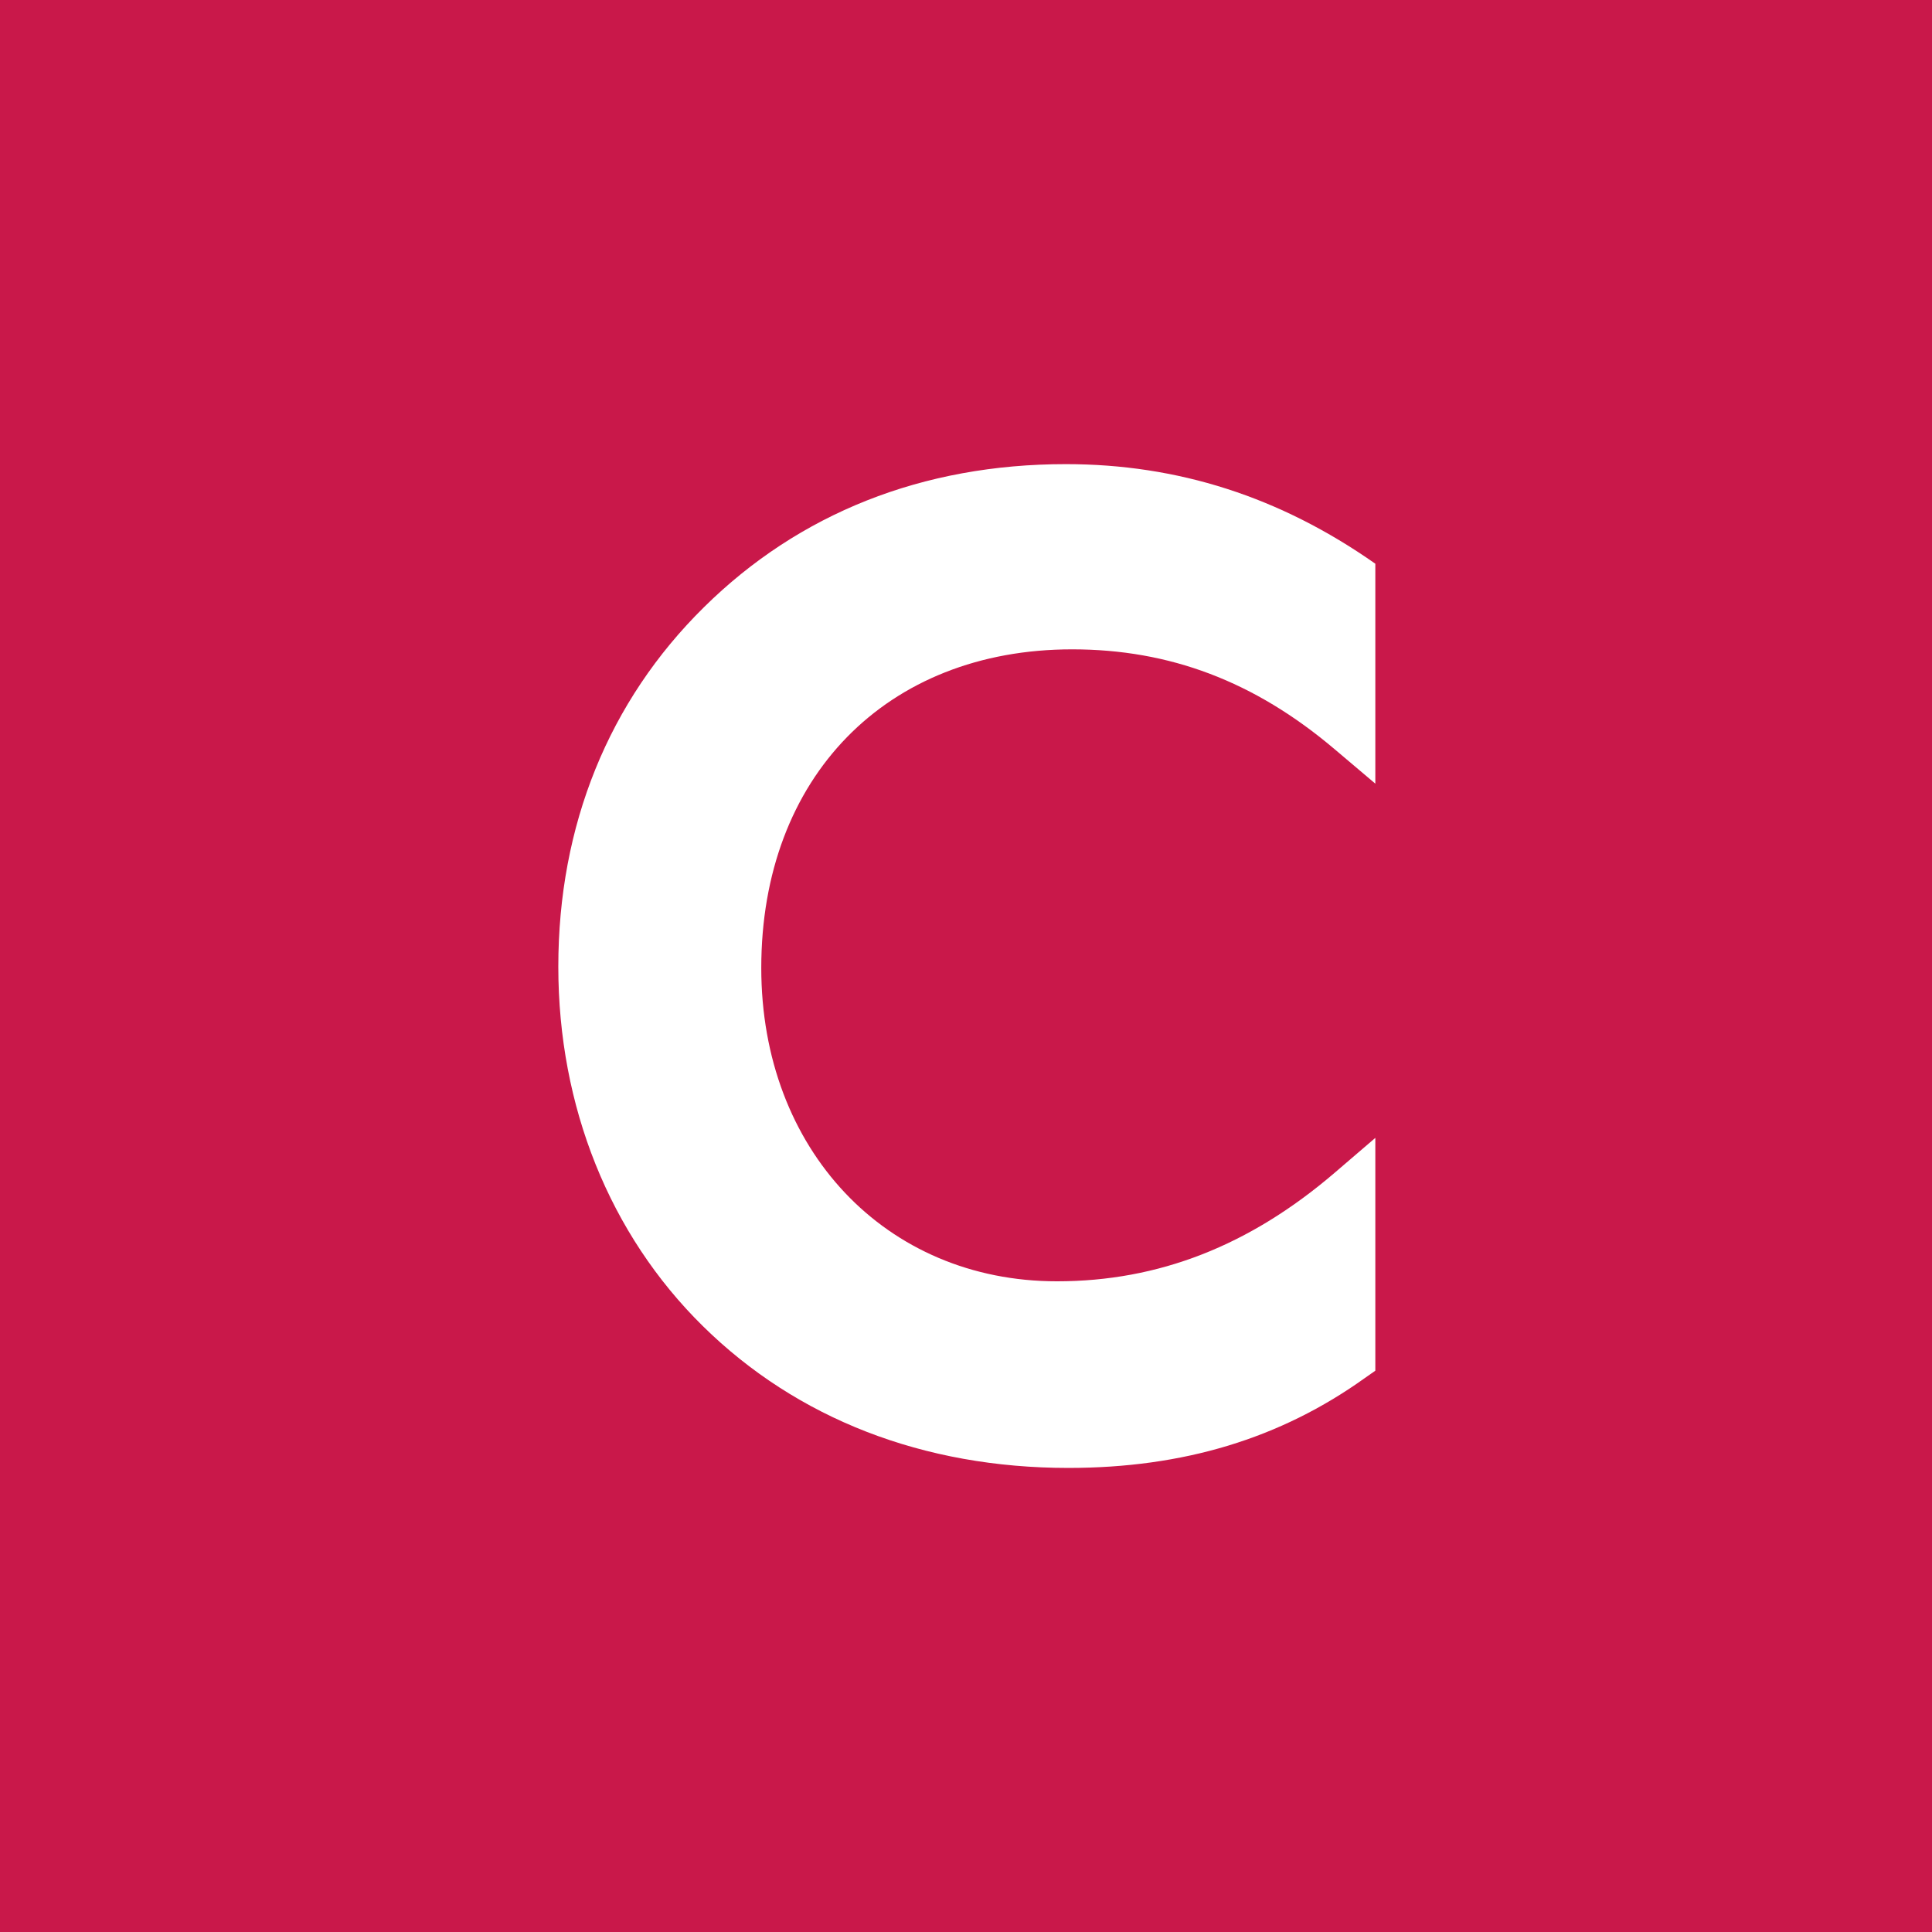
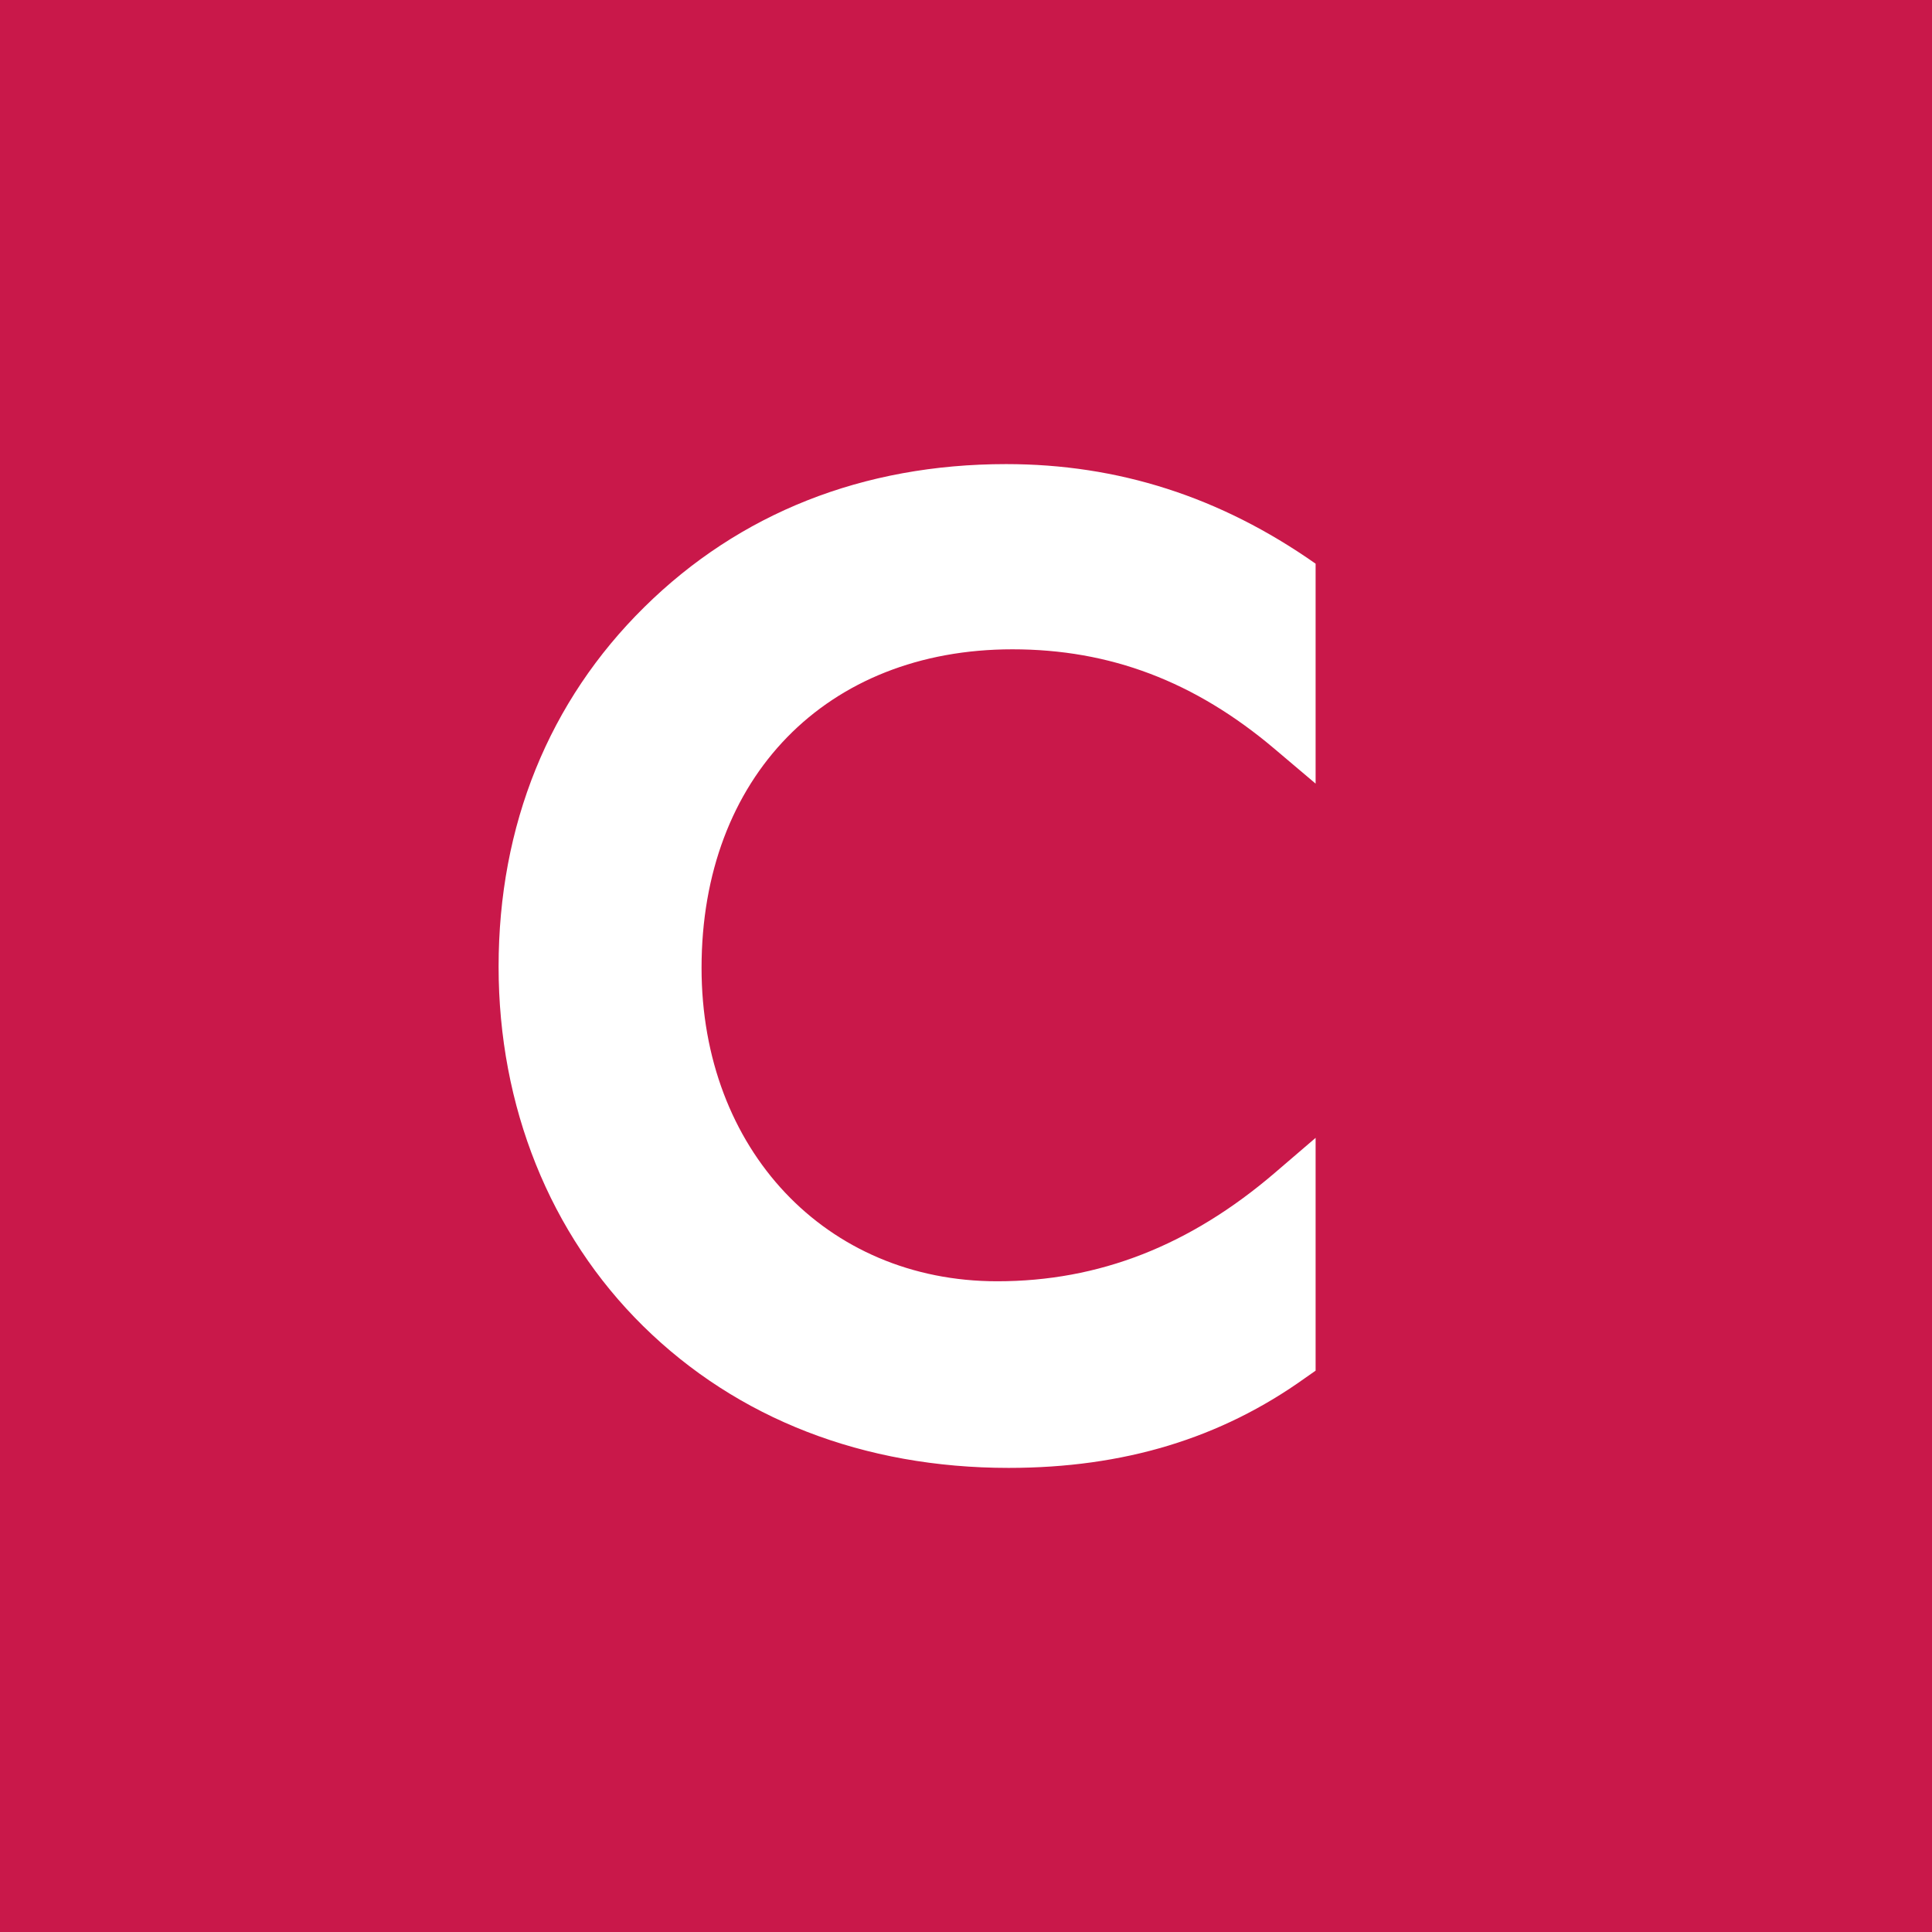
- <svg xmlns="http://www.w3.org/2000/svg" viewBox="0 0 512 512">
-   <rect width="512" height="512" fill="#c9184a" />
-   <g transform="translate(147.75,123) scale(41.63) translate(-135.33,-132.79)">
-     <path d="M138.566 132.79c.711 0 1.362.207 1.97.634v1.4l-.26-.22c-.51-.432-1.05-.635-1.67-.635-1.184 0-1.979.815-1.979 2.028 0 1.156.792 1.995 1.882 1.995.647 0 1.225-.226 1.767-.69l.26-.223v1.482l-.067.047c-.538.385-1.155.572-1.887.572-.923 0-1.728-.313-2.327-.903-.594-.585-.92-1.398-.92-2.288 0-.899.32-1.69.928-2.289.604-.596 1.39-.91 2.303-.91z" fill="#ffffff" />
+ <svg xmlns="http://www.w3.org/2000/svg" viewBox="0 0 512 512" version="1.1" id="svg1" xml:space="preserve">
+   <defs id="defs1">
+     <path id="a" d="M0 0h145v24.856H0z" />
+   </defs>
+   <rect width="512" height="512" fill="#c9184a" id="rect1" />
+   <g transform="matrix(41.63,0,0,41.63,-5501.864,-5405.056)" id="g1">
+     <path d="m 138.566,132.79 c 0.711,0 1.362,0.207 1.97,0.634 v 1.4 l -0.26,-0.22 c -0.51,-0.432 -1.05,-0.635 -1.67,-0.635 -1.184,0 -1.979,0.815 -1.979,2.028 0,1.156 0.792,1.995 1.882,1.995 0.647,0 1.225,-0.226 1.767,-0.69 l 0.26,-0.223 v 1.482 l -0.067,0.047 c -0.538,0.385 -1.155,0.572 -1.887,0.572 -0.923,0 -1.728,-0.313 -2.327,-0.903 -0.594,-0.585 -0.92,-1.398 -0.92,-2.288 0,-0.899 0.32,-1.69 0.928,-2.289 0.604,-0.596 1.39,-0.91 2.303,-0.91 z" fill="#ffffff" id="path1" />
  </g>
</svg>
